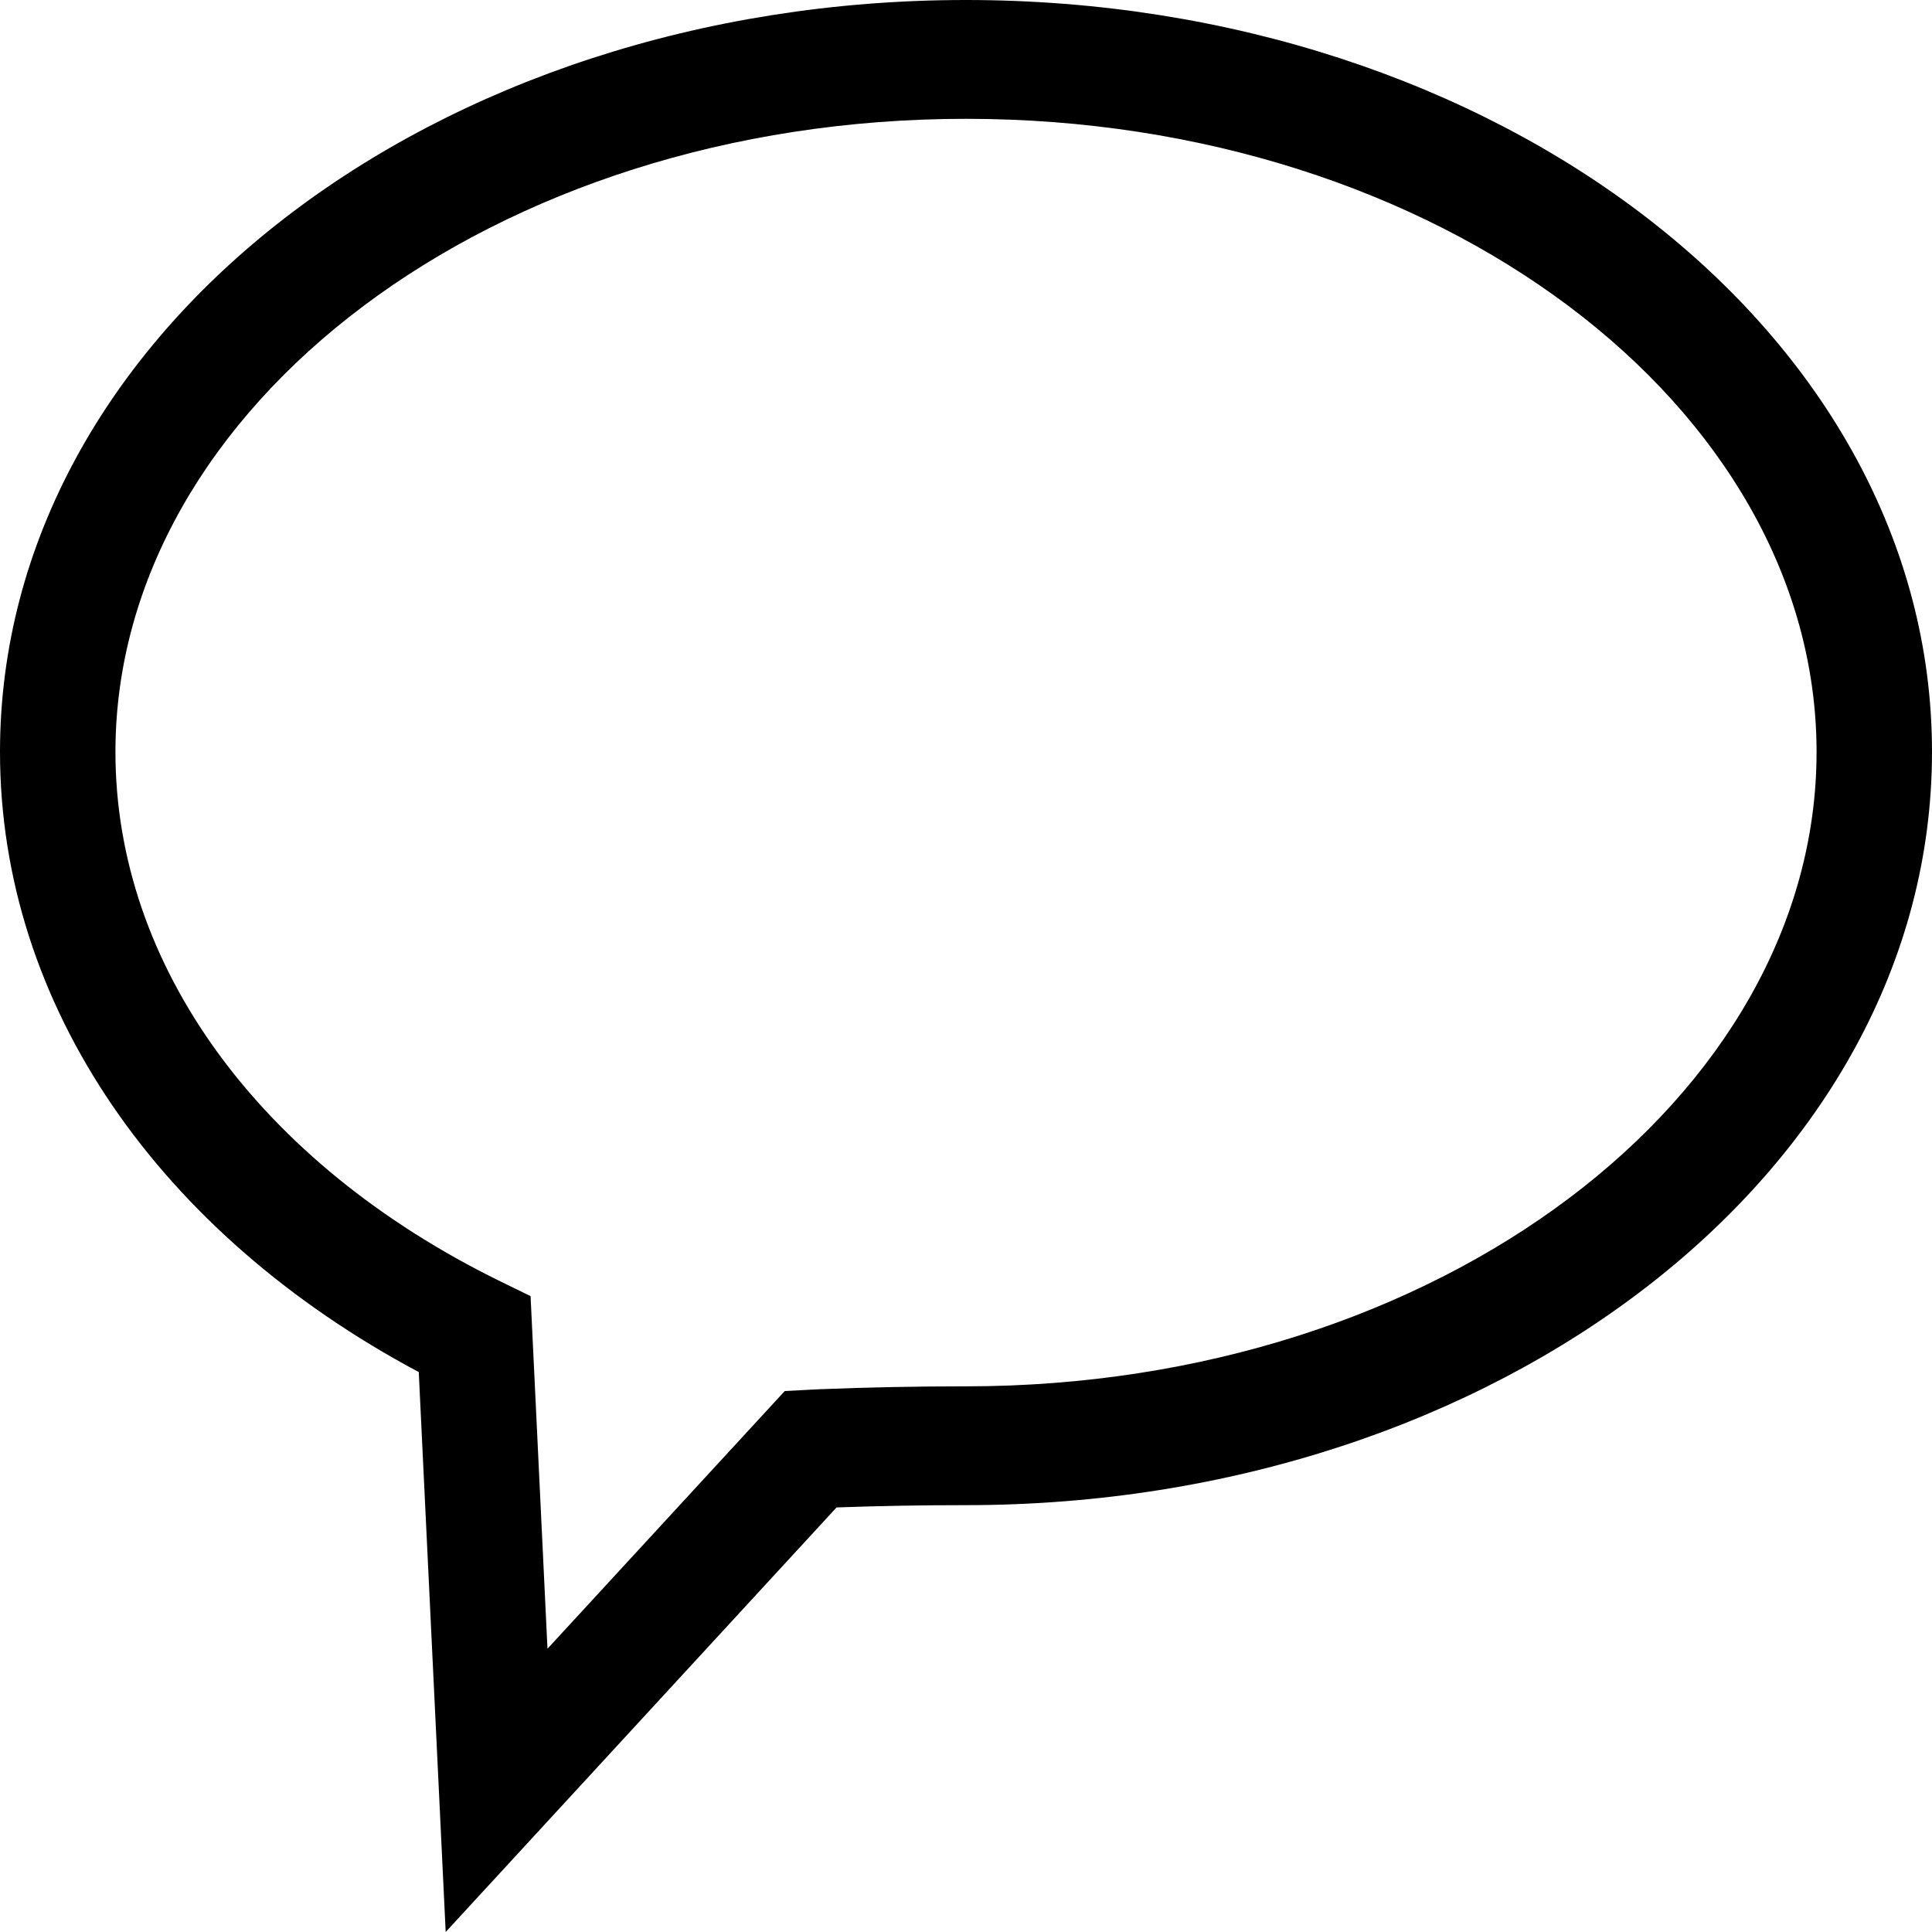
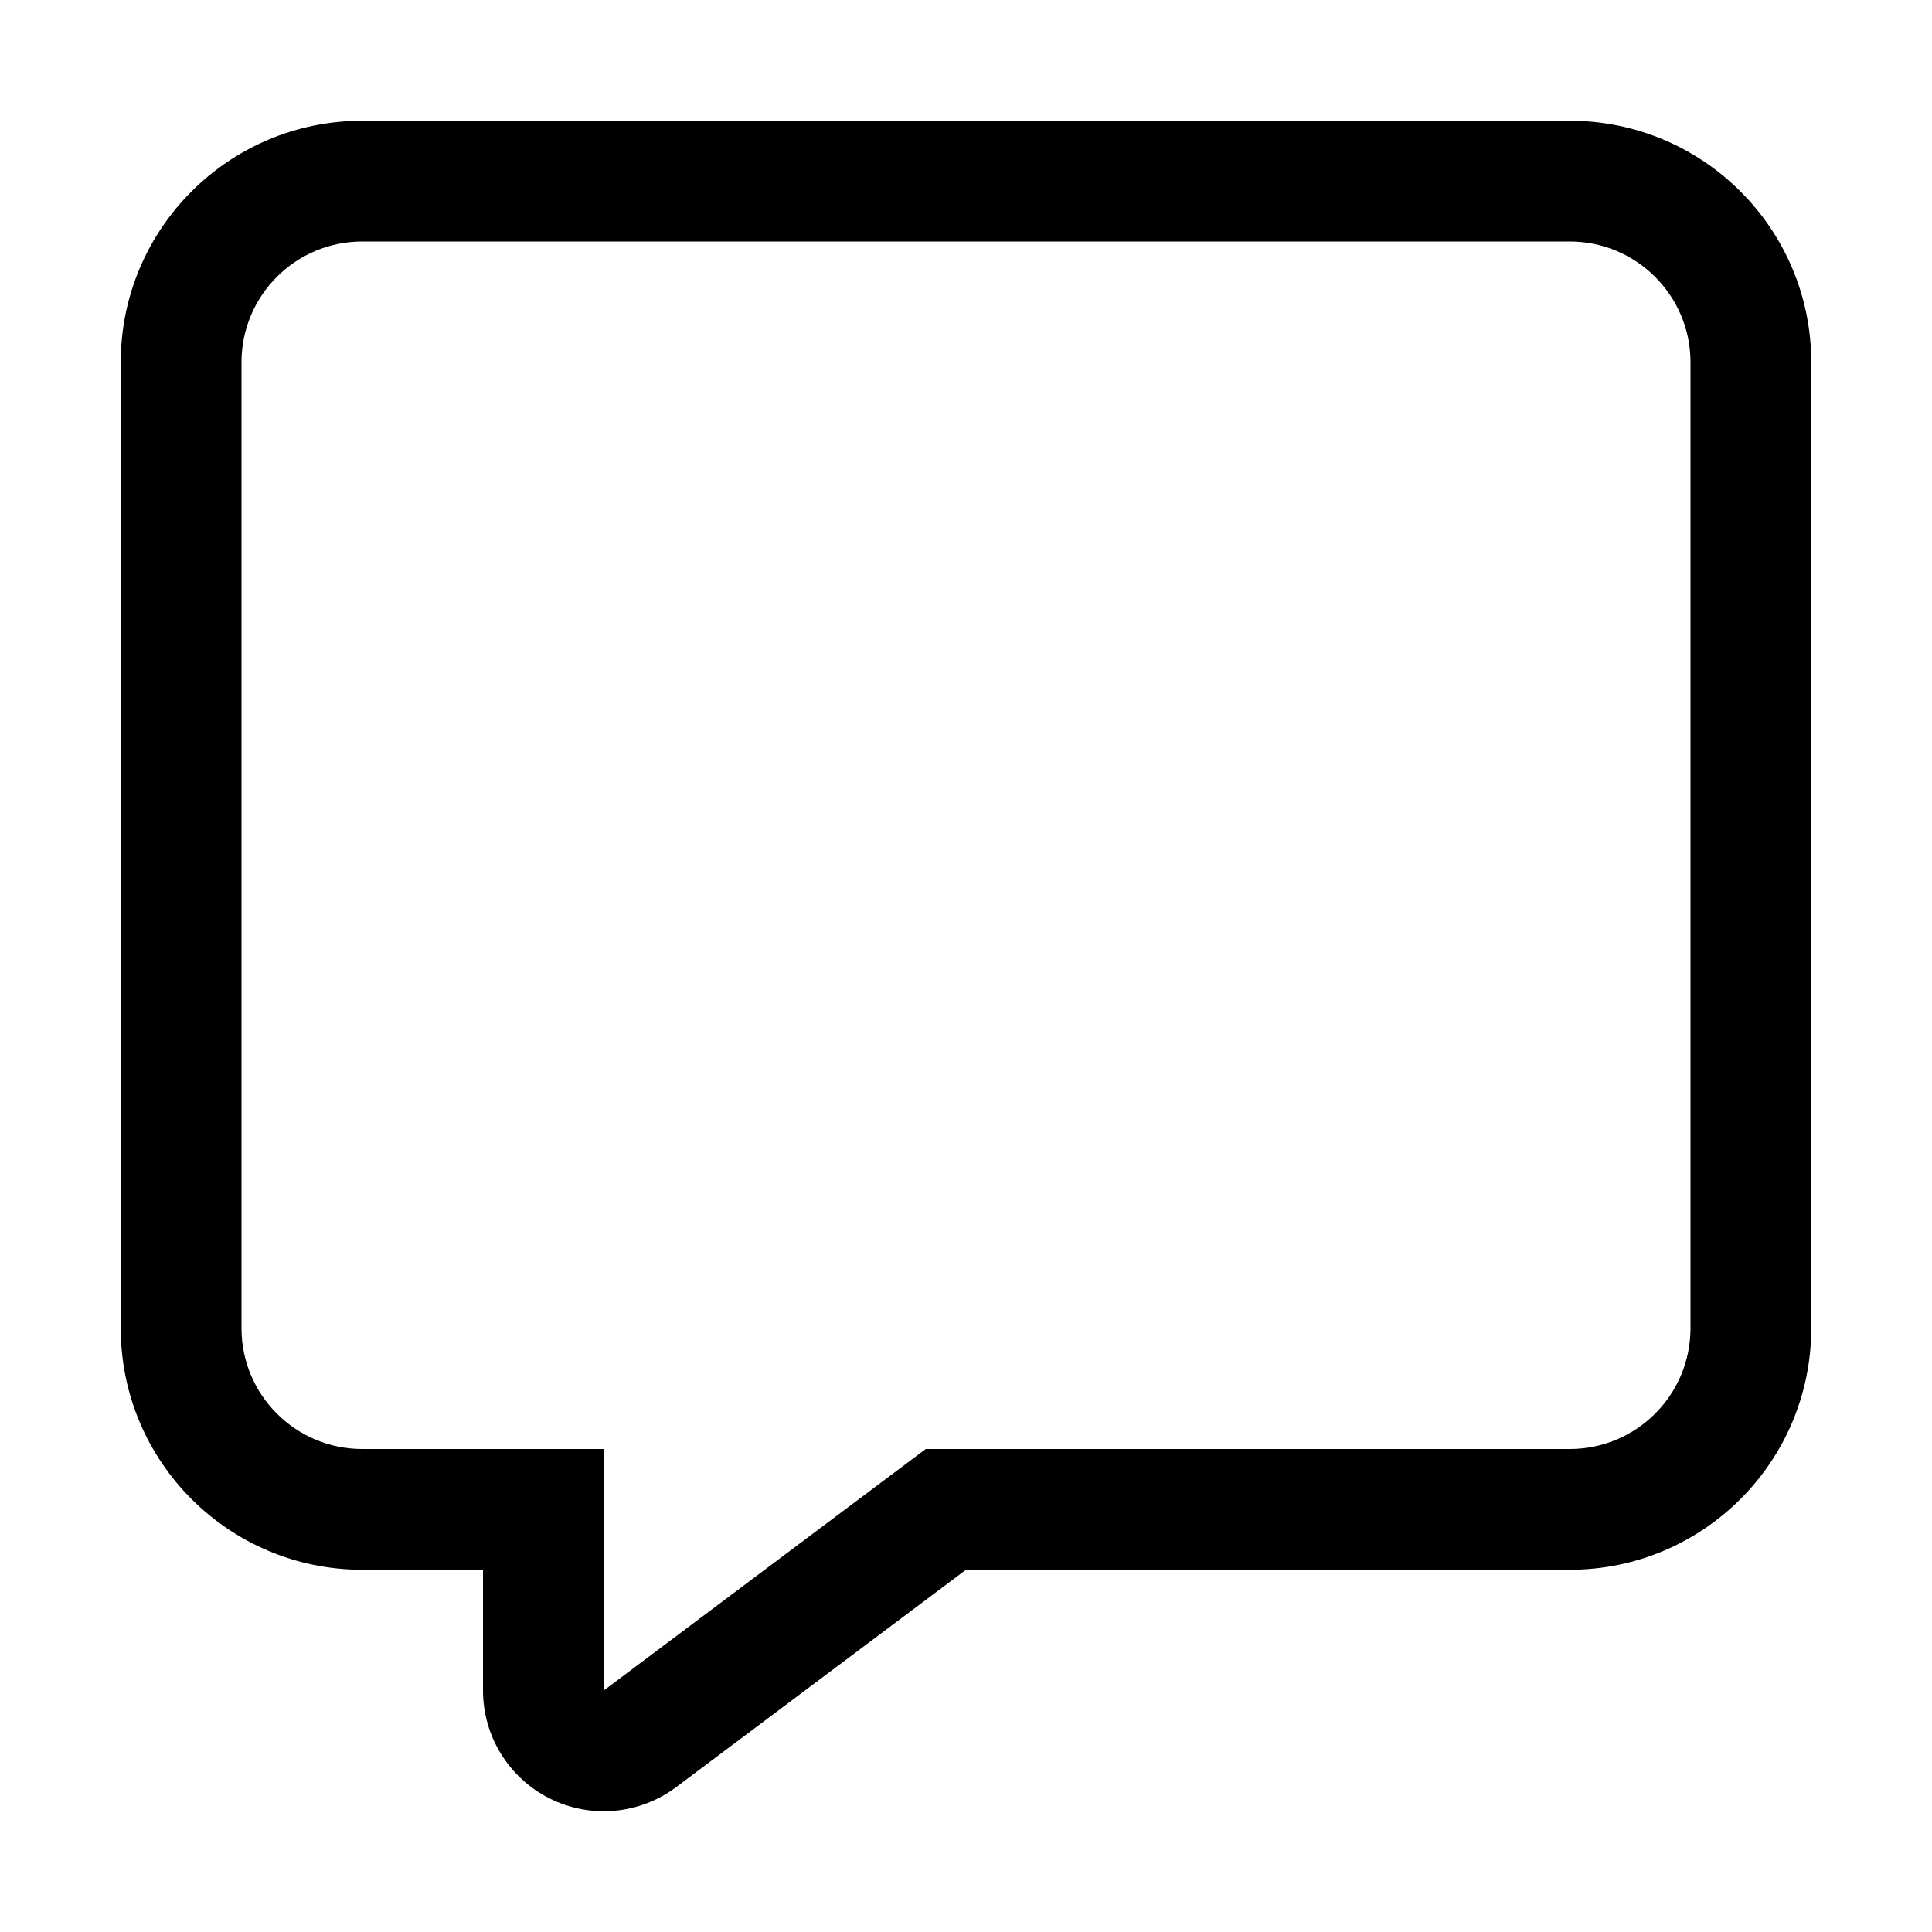
<svg xmlns="http://www.w3.org/2000/svg" id="icon-comment-outline" viewBox="0 0 16 16">
-   <path d="M0 6.227C0 2.751 3.608 0 8 0c4.392 0 8 2.751 8 6.227 0 3.478-3.61 6.238-8 6.238-.357 0-.715.006-1.072.019L3.691 16l-.223-4.637C1.326 10.221 0 8.33 0 6.227zm4.535 7.426l1.964-2.133.19-.01.097-.005c.405-.016.81-.024 1.214-.024 3.913 0 7.044-2.394 7.044-5.253C15.044 3.37 11.915.984 8 .984 4.085.984.956 3.37.956 6.228c0 1.77 1.197 3.406 3.18 4.38l.258.126.14 2.92z" fill-rule="nonzero" />
+   <path d="M13 2H3a1 1 0 0 0-1 1v8a1 1 0 0 0 1 1h2v2l1.333-1 1.334-1H13a1 1 0 0 0 1-1V3a1 1 0 0 0-1-1ZM8 13h5a2 2 0 0 0 2-2V3a2 2 0 0 0-2-2H3a2 2 0 0 0-2 2v8a2 2 0 0 0 2 2h1v1a1 1 0 0 0 1.6.8L8 13Z" fill-rule="evenodd" />
</svg>
